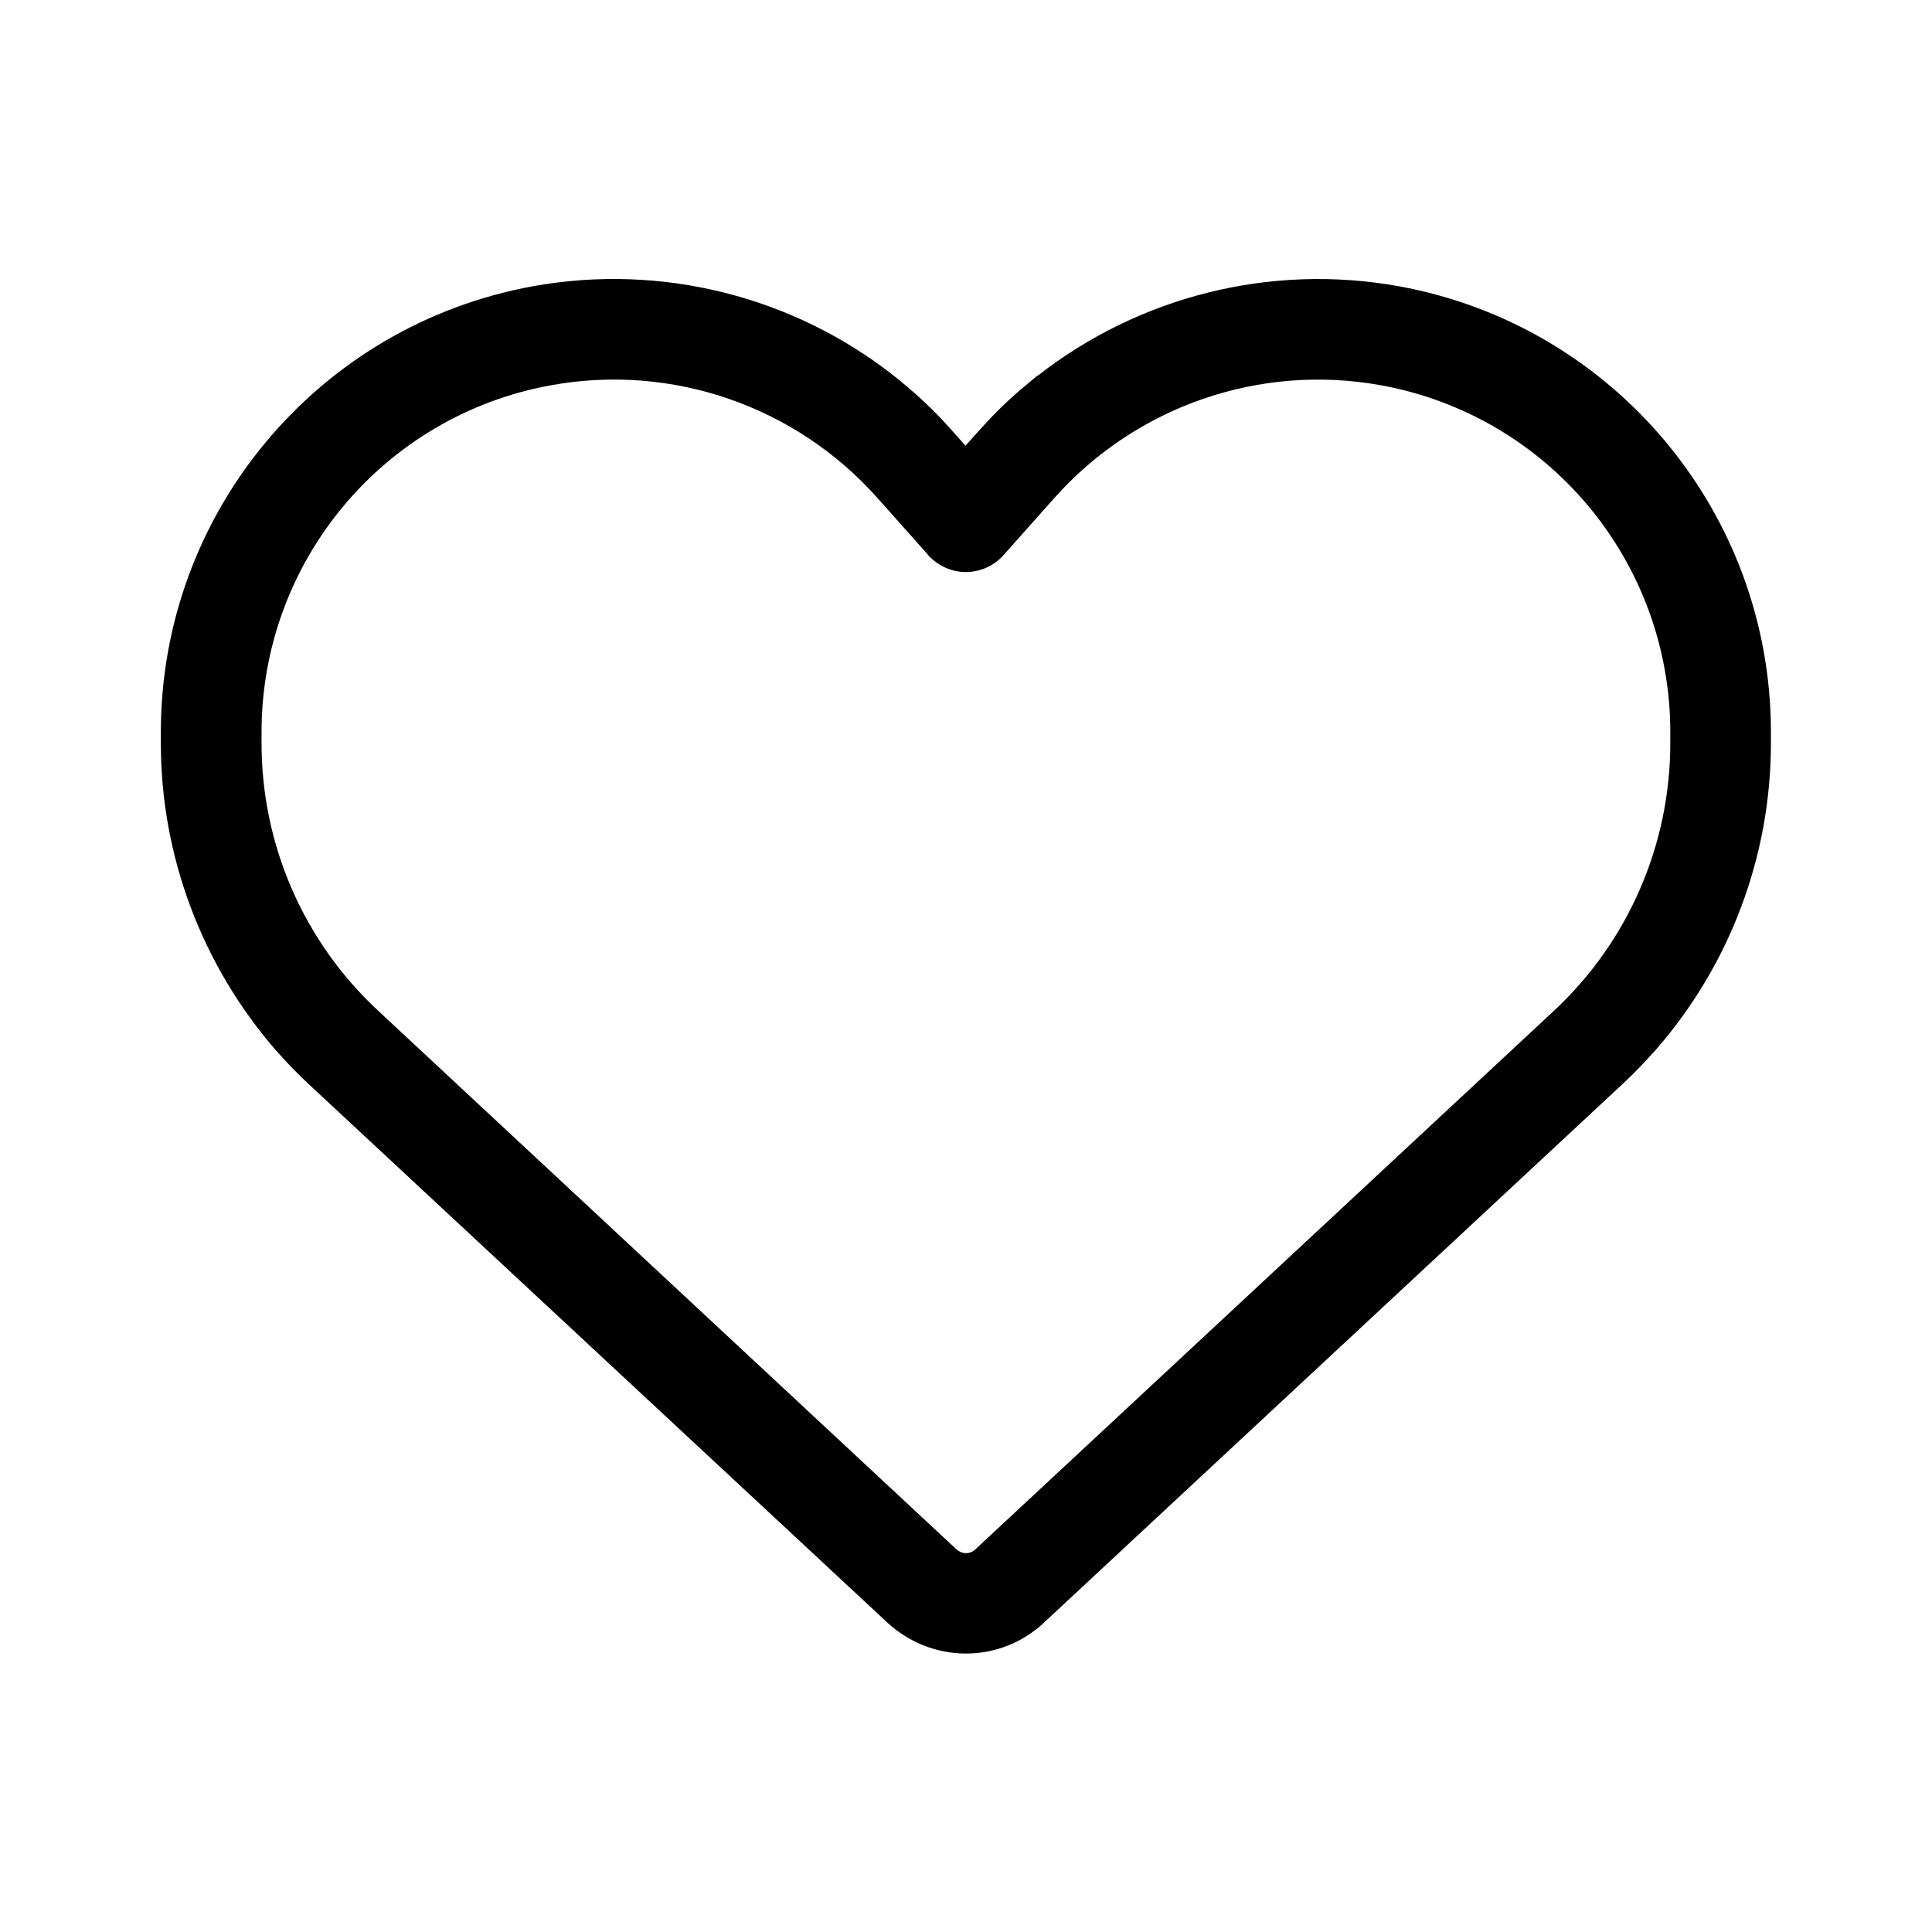
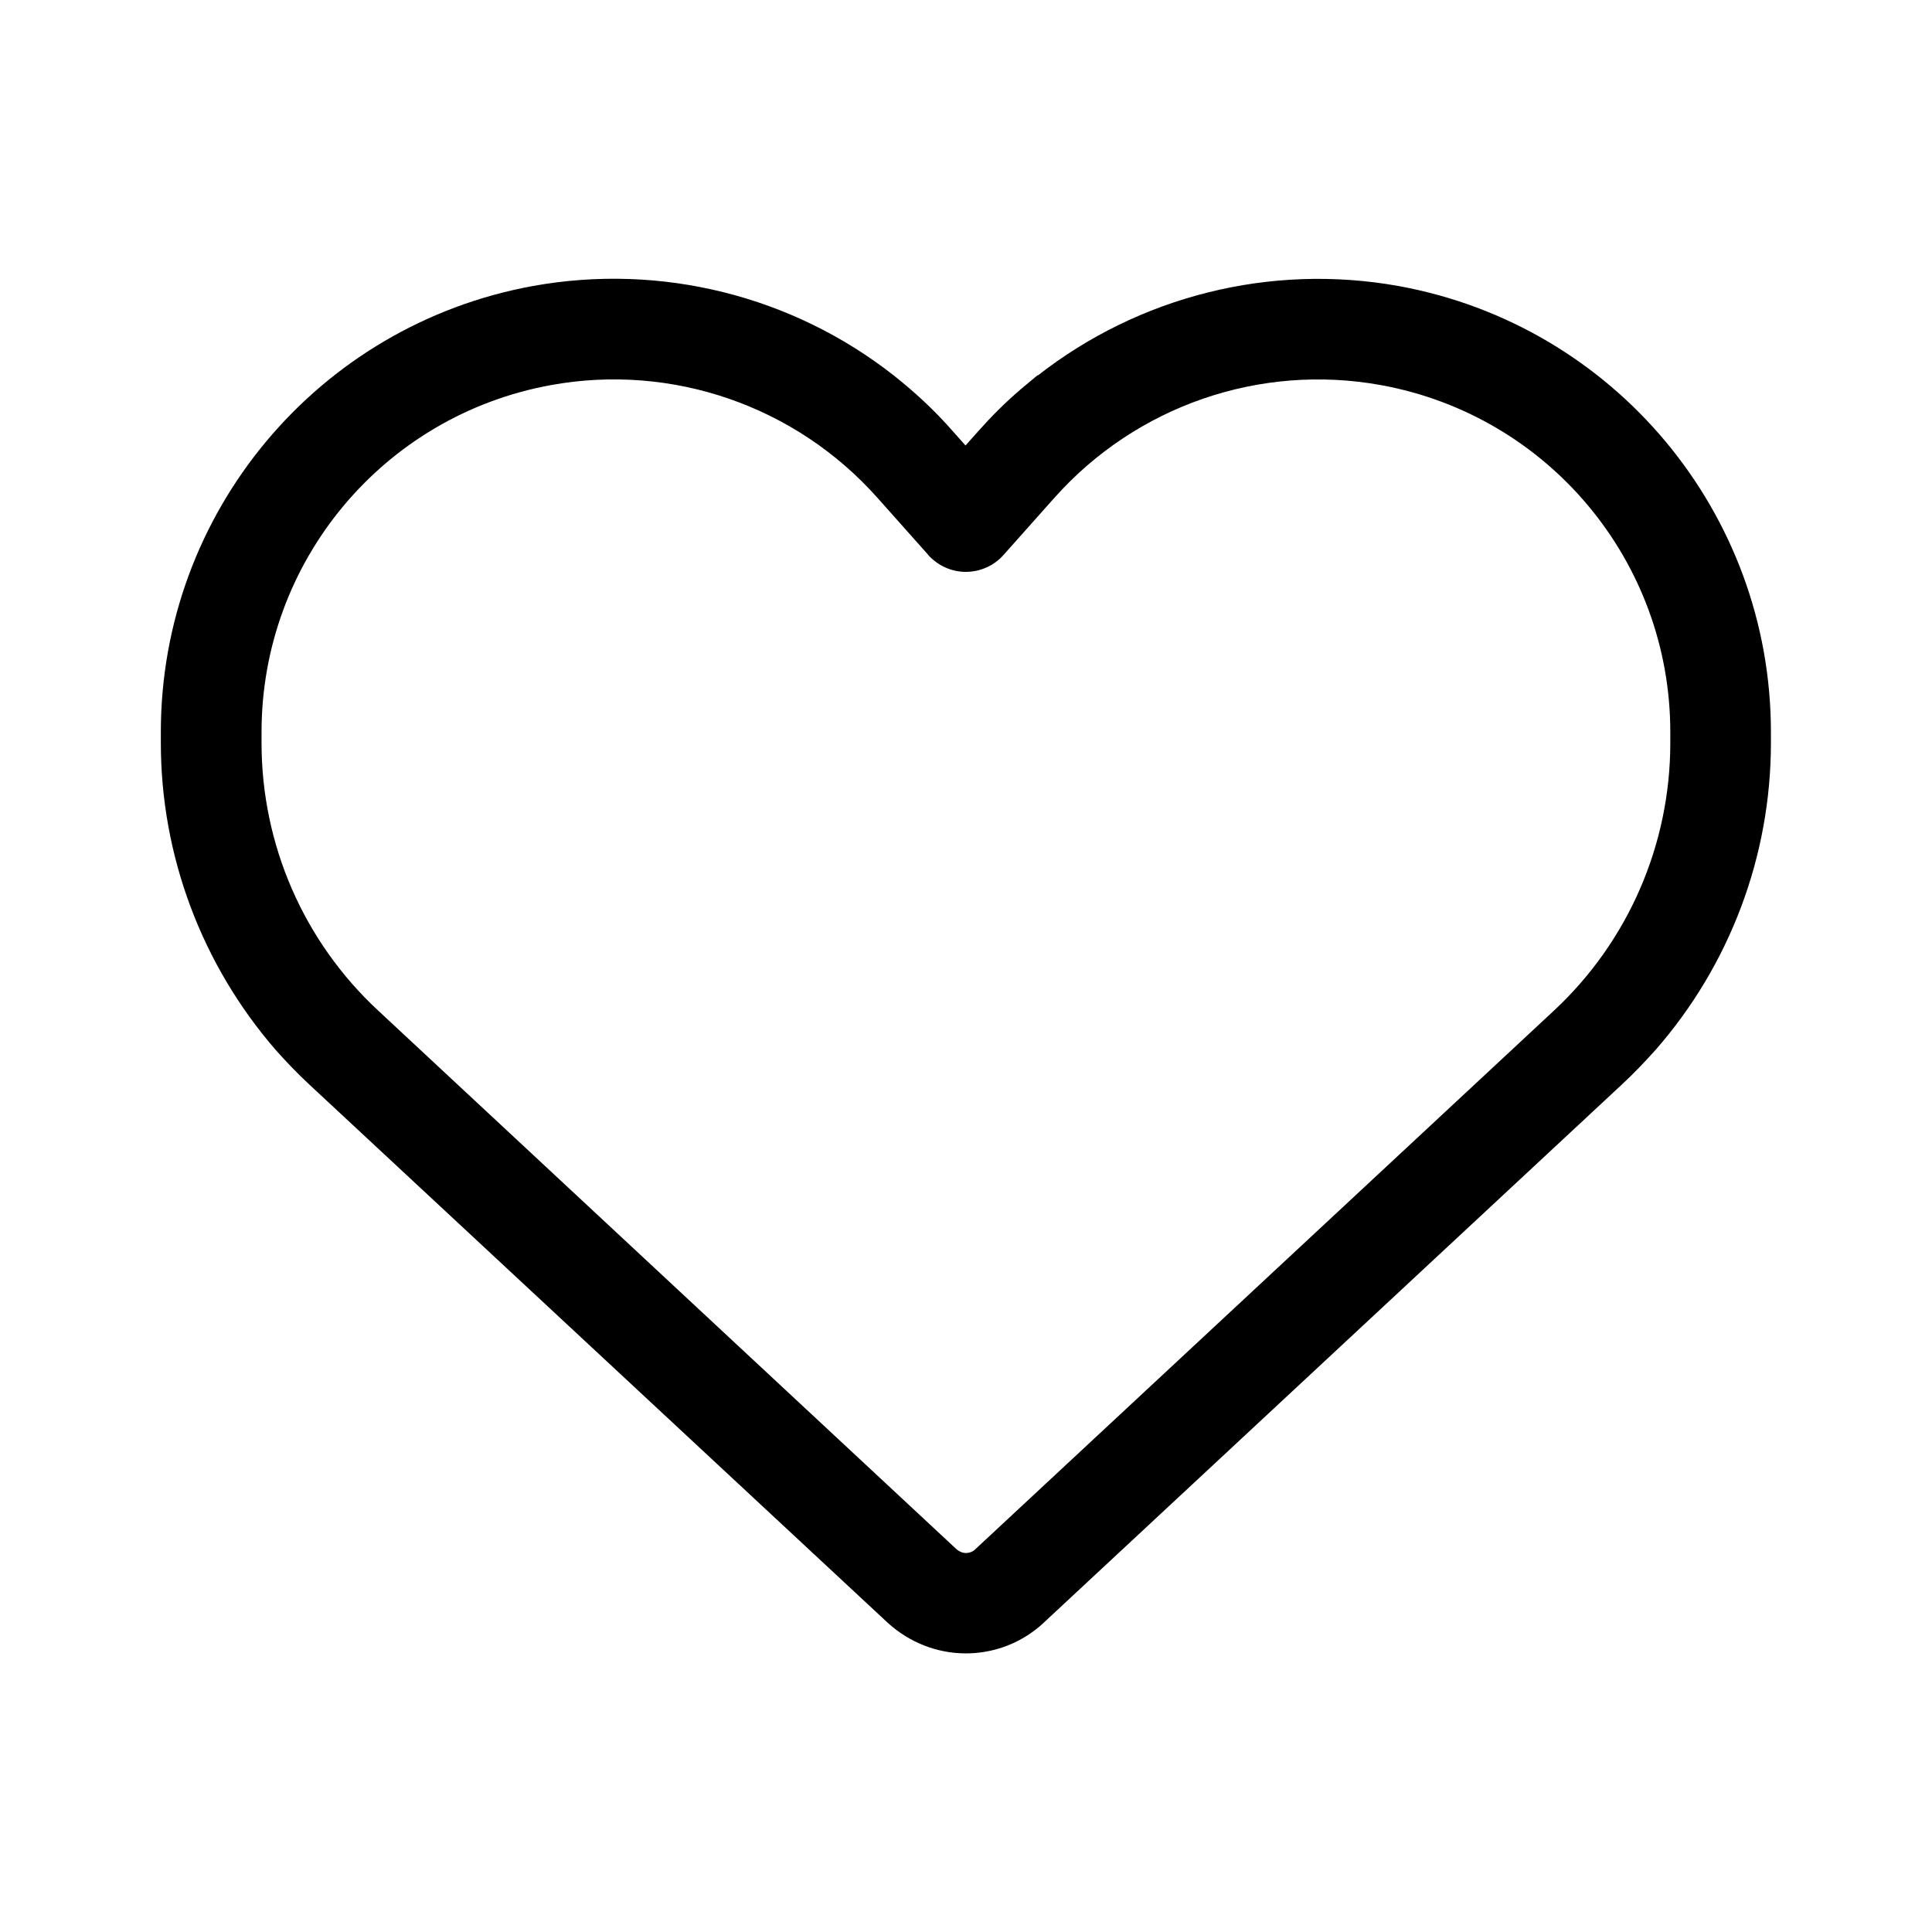
<svg xmlns="http://www.w3.org/2000/svg" viewBox="0 0 24 24">
-   <path d="m11.531 6.895-.469-.527-.164-.184c-1.016-1.141-2.551-1.672-4.055-1.398-2.082.379-3.594 2.191-3.594 4.309v.137c0 1.262.523 2.465 1.449 3.324l7.184 6.691c.031.027.074.047.117.047s.086-.016.117-.047l7.188-6.691c.922-.859 1.445-2.062 1.445-3.324v-.137c0-2.117-1.512-3.93-3.594-4.309-1.504-.273-3.039.258-4.055 1.398l-.164.184-.469.527c-.117.133-.289.211-.469.211s-.348-.078-.469-.211zm1.363-2.23c1.254-.98 2.883-1.398 4.484-1.109 2.676.488 4.621 2.82 4.621 5.539v.137c0 1.406-.512 2.758-1.43 3.809-.133.148-.27.293-.418.43l-7.188 6.691c-.031.031-.066.059-.102.086-.246.191-.551.293-.863.293-.359 0-.703-.137-.969-.379l-7.187-6.688c-.148-.137-.285-.281-.418-.43-.914-1.055-1.426-2.406-1.426-3.812v-.137c0-2.719 1.945-5.051 4.621-5.539 1.598-.289 3.227.125 4.481 1.109.262.207.508.434.73.688l.164.184.164-.184c.164-.184.336-.355.519-.512.07-.059.141-.117.211-.176z" />
+   <path d="m11.531 6.893-.469-.527-.164-.184c-1.016-1.141-2.551-1.672-4.055-1.398-2.082.379-3.594 2.191-3.594 4.309v.137c0 1.262.523 2.465 1.449 3.324l7.184 6.691c.031.027.074.047.117.047s.086-.016.117-.047l7.188-6.691c.922-.859 1.445-2.062 1.445-3.324v-.137c0-2.117-1.512-3.93-3.594-4.309-1.504-.273-3.039.258-4.055 1.398l-.164.184-.469.527c-.117.133-.289.211-.469.211s-.348-.078-.469-.211zm1.363-2.23c1.254-.98 2.883-1.398 4.484-1.109 2.676.488 4.621 2.82 4.621 5.539v.137c0 1.406-.512 2.758-1.43 3.809-.133.148-.27.293-.418.43l-7.188 6.691c-.031.031-.066.059-.102.086-.246.191-.551.293-.863.293-.359 0-.703-.137-.969-.379l-7.187-6.688c-.148-.137-.285-.281-.418-.43-.914-1.055-1.426-2.406-1.426-3.813v-.137c0-2.719 1.945-5.051 4.621-5.539 1.598-.289 3.227.125 4.481 1.109.262.207.508.434.73.688l.164.184.164-.184c.164-.184.336-.355.519-.512.07-.059.141-.117.211-.176z" />
</svg>
